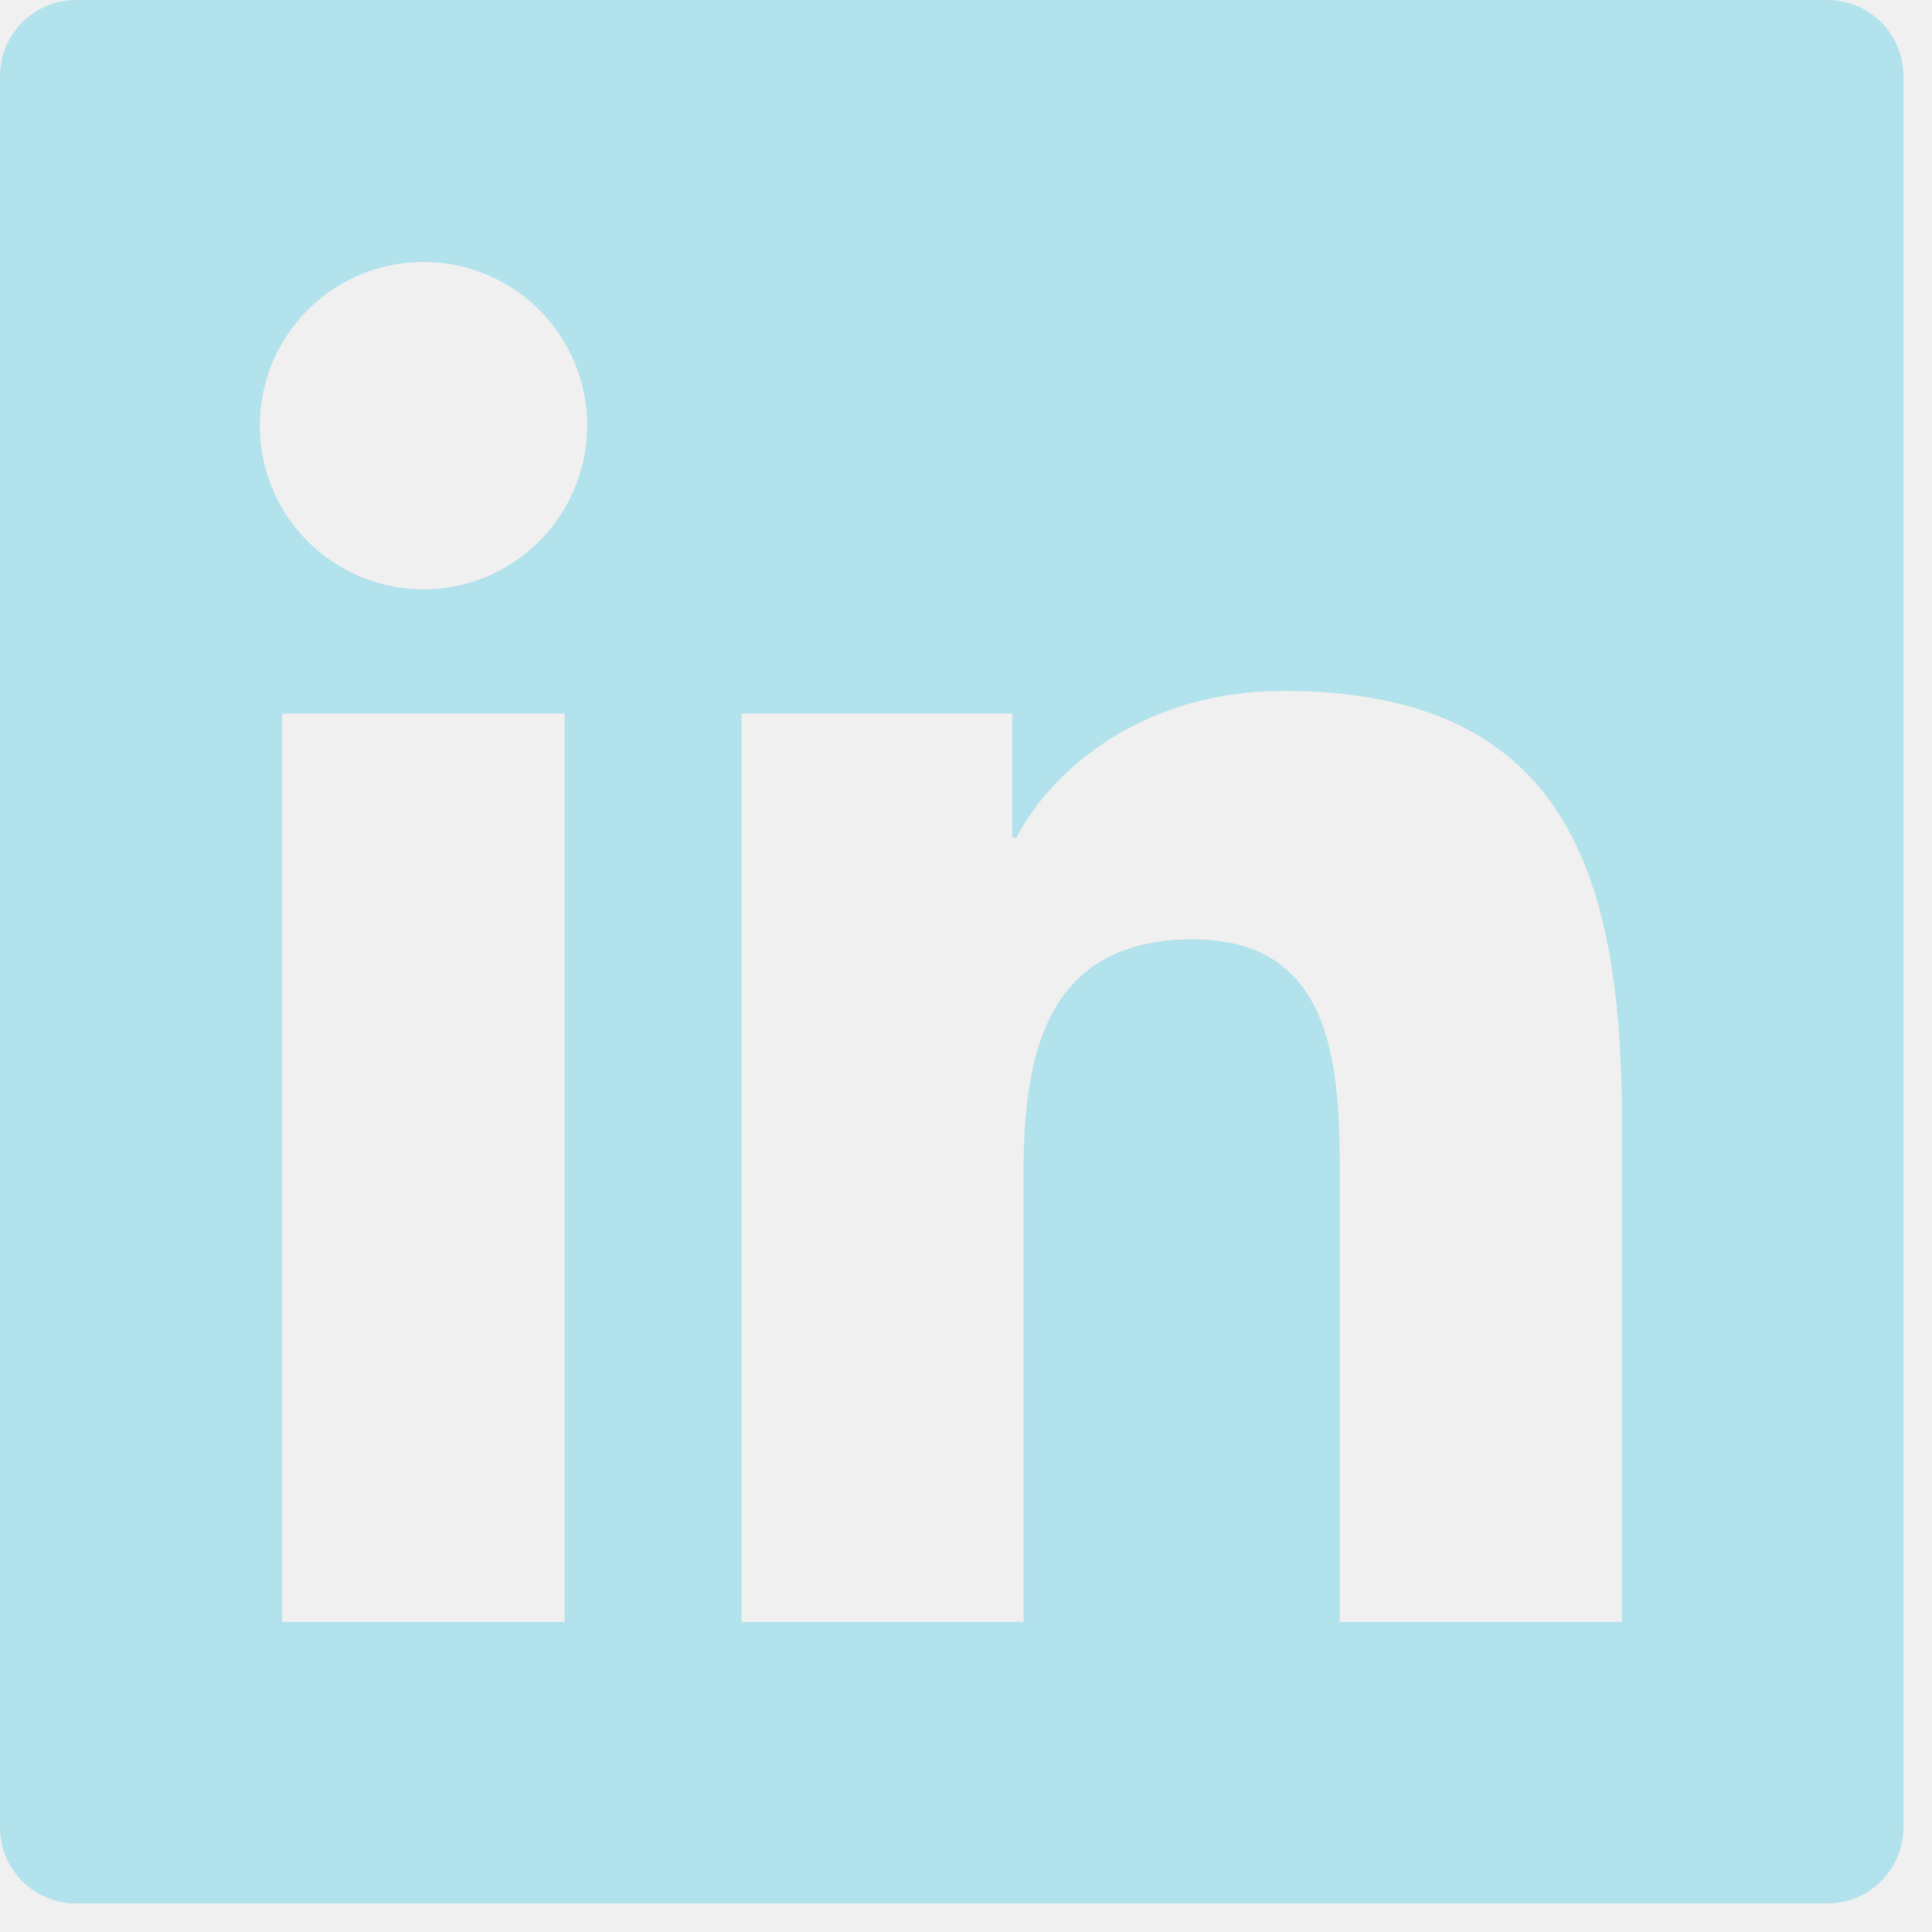
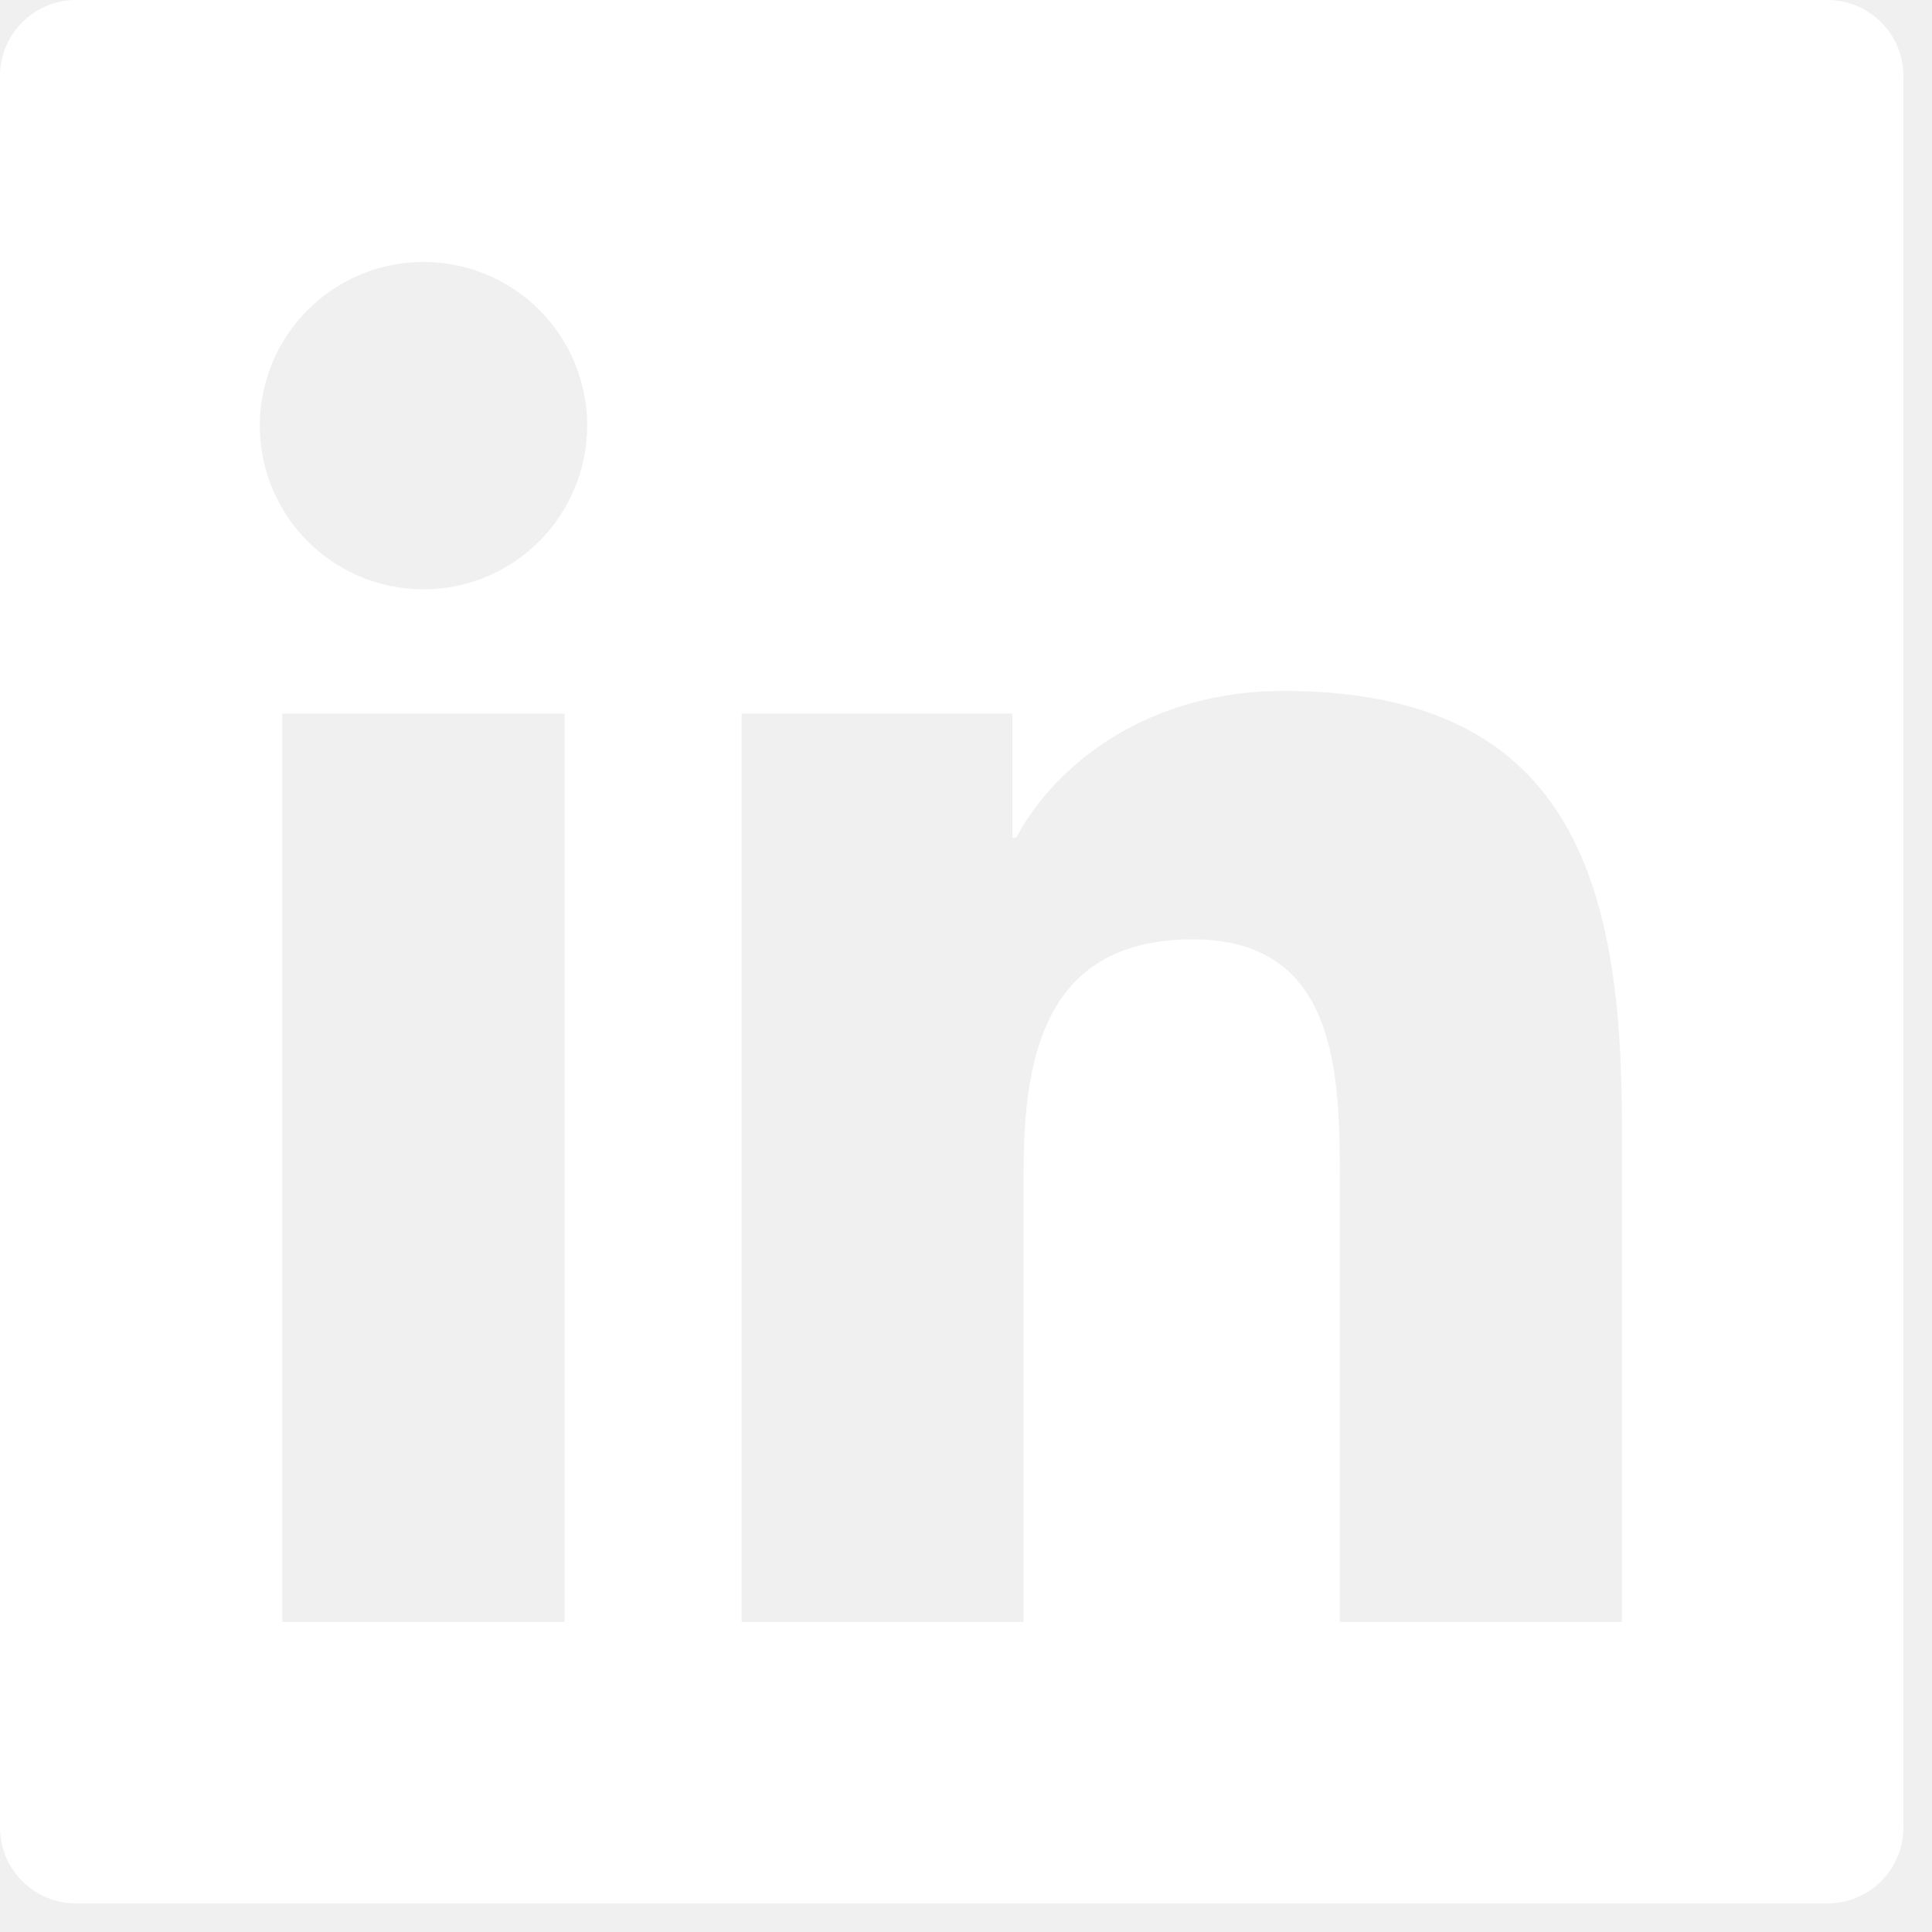
<svg xmlns="http://www.w3.org/2000/svg" width="29" height="29" viewBox="0 0 29 29" fill="none">
-   <path d="M27.429 0H1.143C0.511 0 0 0.511 0 1.143V27.429C0 28.061 0.511 28.571 1.143 28.571H27.429C28.061 28.571 28.571 28.061 28.571 27.429V1.143C28.571 0.511 28.061 0 27.429 0ZM8.475 24.346H4.236V10.711H8.475V24.346ZM6.357 8.846C5.871 8.846 5.396 8.702 4.992 8.432C4.588 8.162 4.273 7.779 4.087 7.33C3.901 6.881 3.852 6.387 3.947 5.91C4.042 5.433 4.276 4.995 4.62 4.652C4.963 4.308 5.401 4.074 5.878 3.979C6.354 3.885 6.848 3.933 7.297 4.119C7.746 4.305 8.13 4.62 8.4 5.024C8.67 5.428 8.814 5.903 8.814 6.389C8.811 7.746 7.711 8.846 6.357 8.846ZM24.346 24.346H20.111V17.714C20.111 16.132 20.082 14.1 17.907 14.1C15.704 14.1 15.364 15.821 15.364 17.6V24.346H11.132V10.711H15.196V12.575H15.254C15.818 11.504 17.2 10.371 19.264 10.371C23.557 10.371 24.346 13.196 24.346 16.868V24.346Z" fill="#B2E2EC" />
+   <path d="M27.429 0H1.143C0.511 0 0 0.511 0 1.143V27.429C0 28.061 0.511 28.571 1.143 28.571H27.429C28.061 28.571 28.571 28.061 28.571 27.429V1.143C28.571 0.511 28.061 0 27.429 0ZM8.475 24.346H4.236V10.711H8.475V24.346ZM6.357 8.846C5.871 8.846 5.396 8.702 4.992 8.432C4.588 8.162 4.273 7.779 4.087 7.33C3.901 6.881 3.852 6.387 3.947 5.91C4.042 5.433 4.276 4.995 4.62 4.652C4.963 4.308 5.401 4.074 5.878 3.979C6.354 3.885 6.848 3.933 7.297 4.119C7.746 4.305 8.13 4.62 8.4 5.024C8.67 5.428 8.814 5.903 8.814 6.389C8.811 7.746 7.711 8.846 6.357 8.846ZM24.346 24.346H20.111V17.714C20.111 16.132 20.082 14.1 17.907 14.1C15.704 14.1 15.364 15.821 15.364 17.6V24.346H11.132V10.711H15.196V12.575H15.254C15.818 11.504 17.2 10.371 19.264 10.371C23.557 10.371 24.346 13.196 24.346 16.868V24.346Z" fill="#fff" />
</svg>
